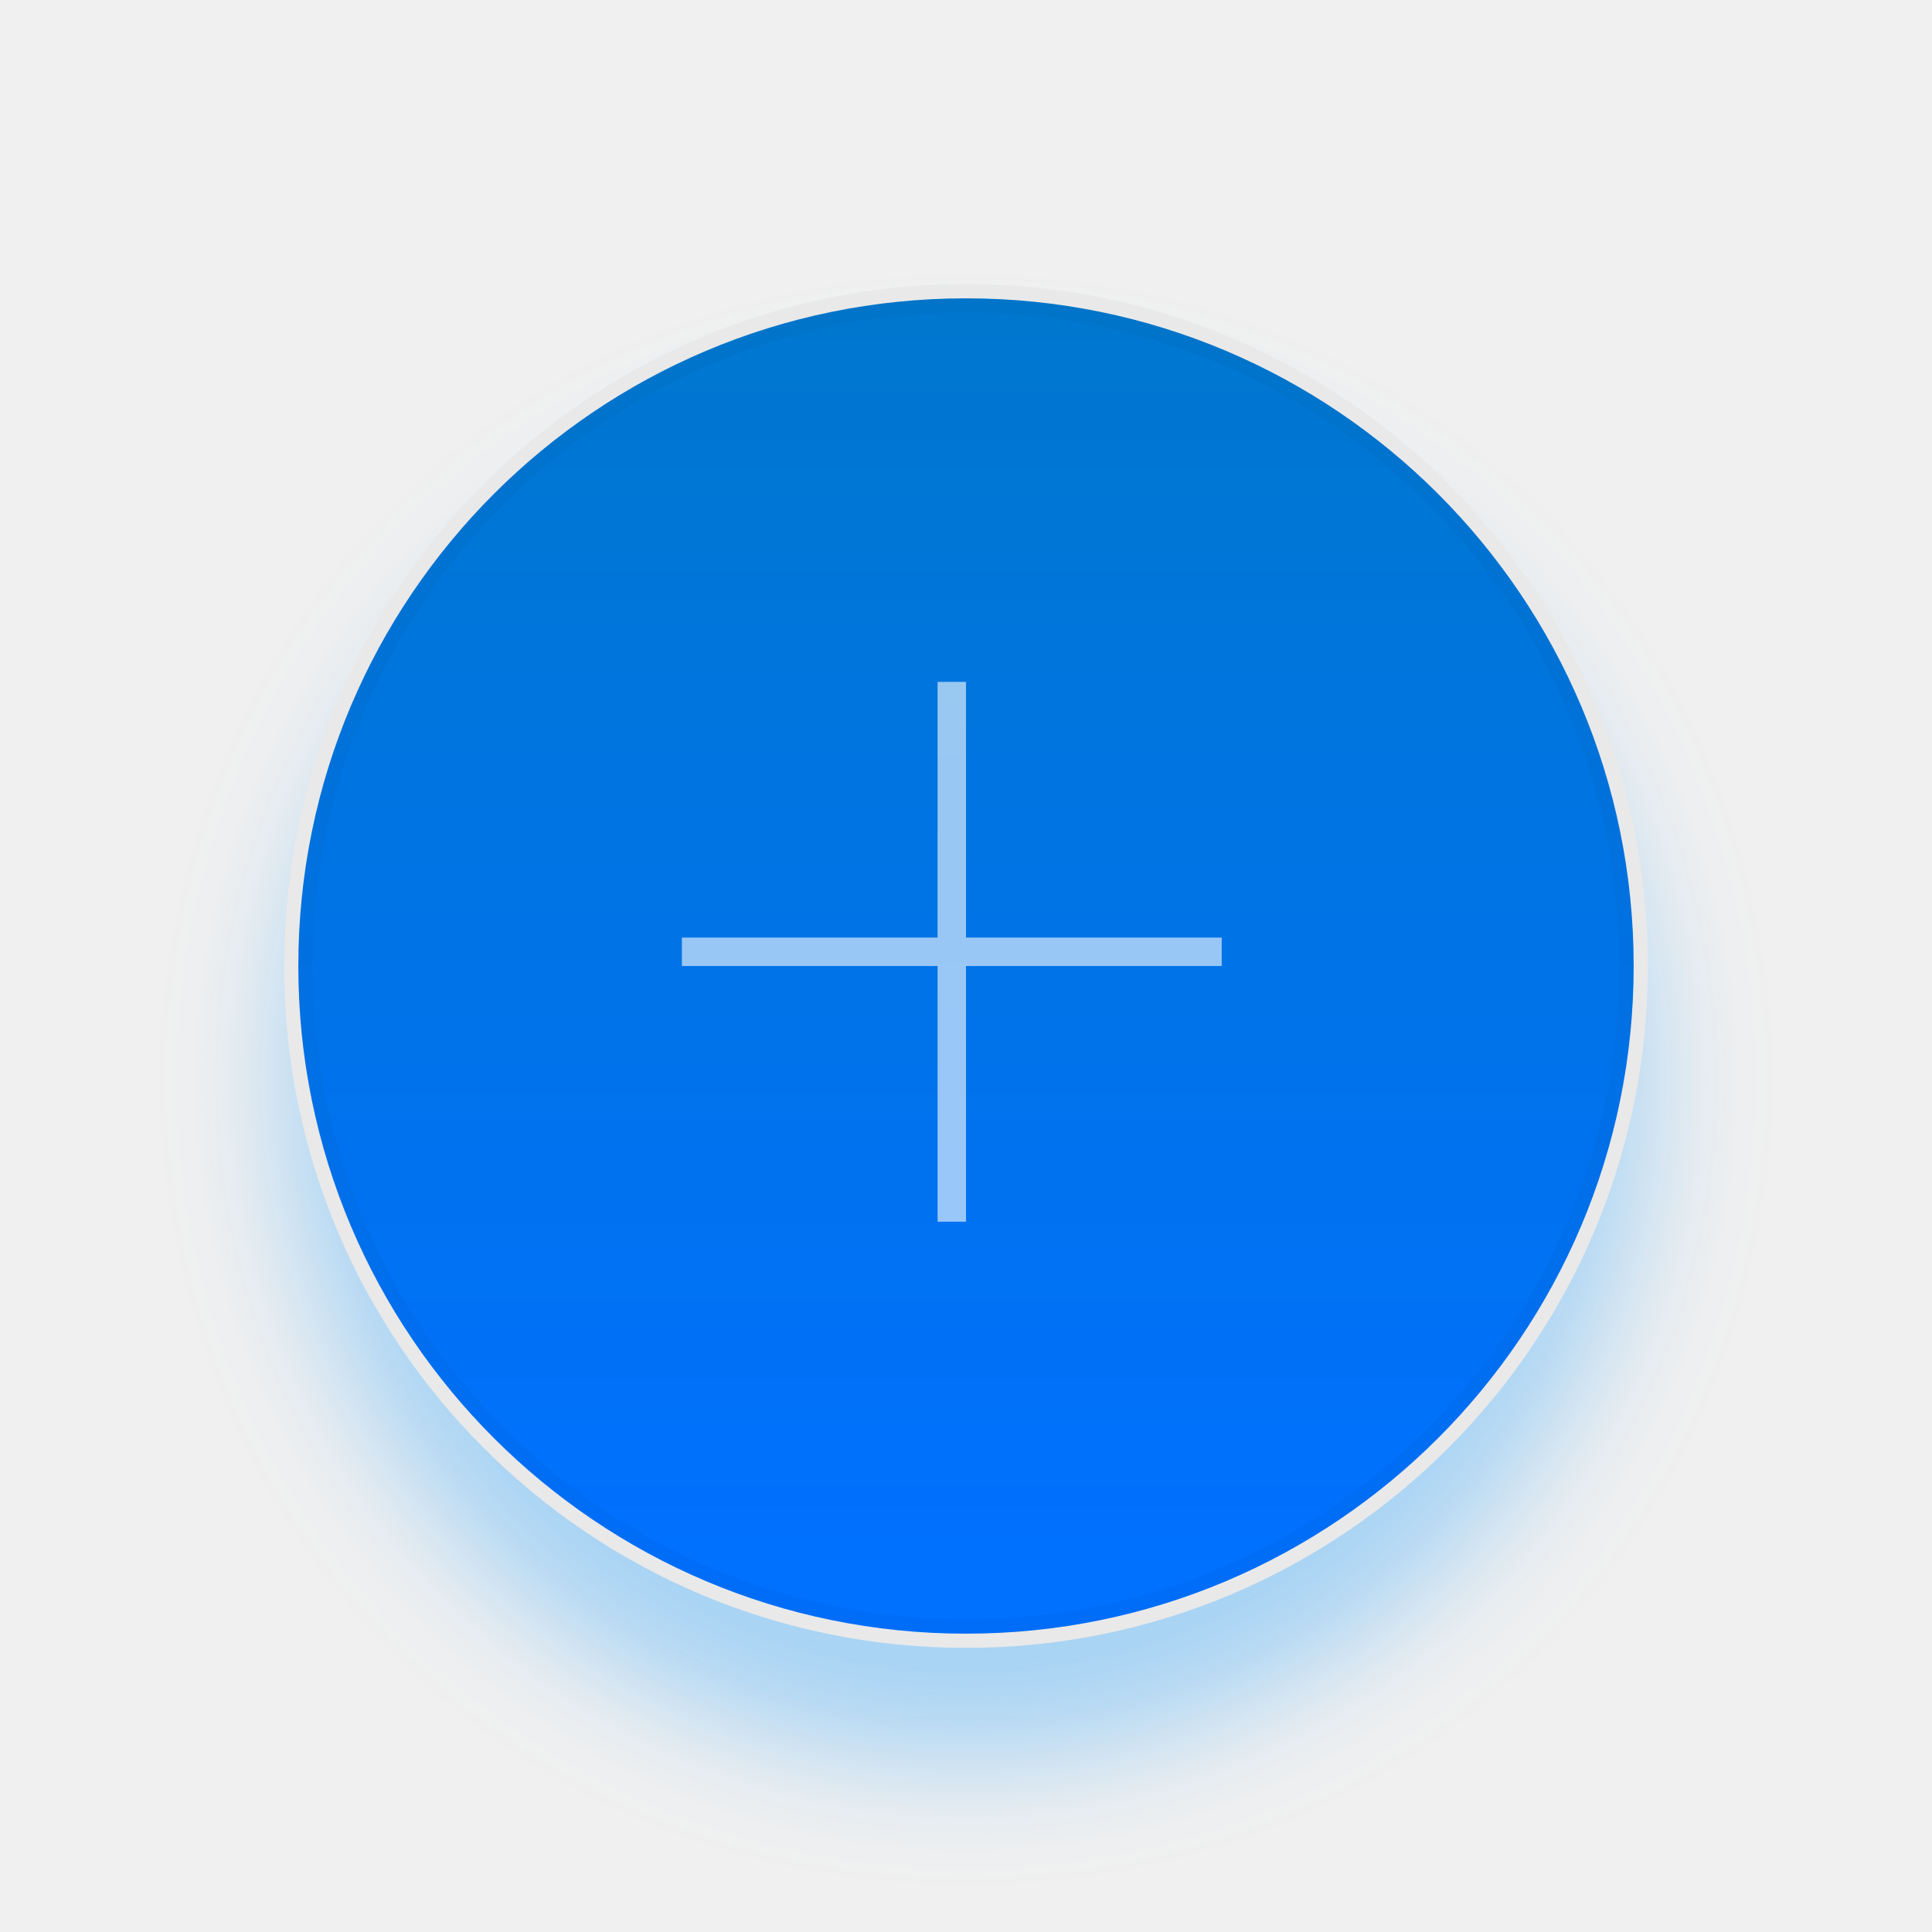
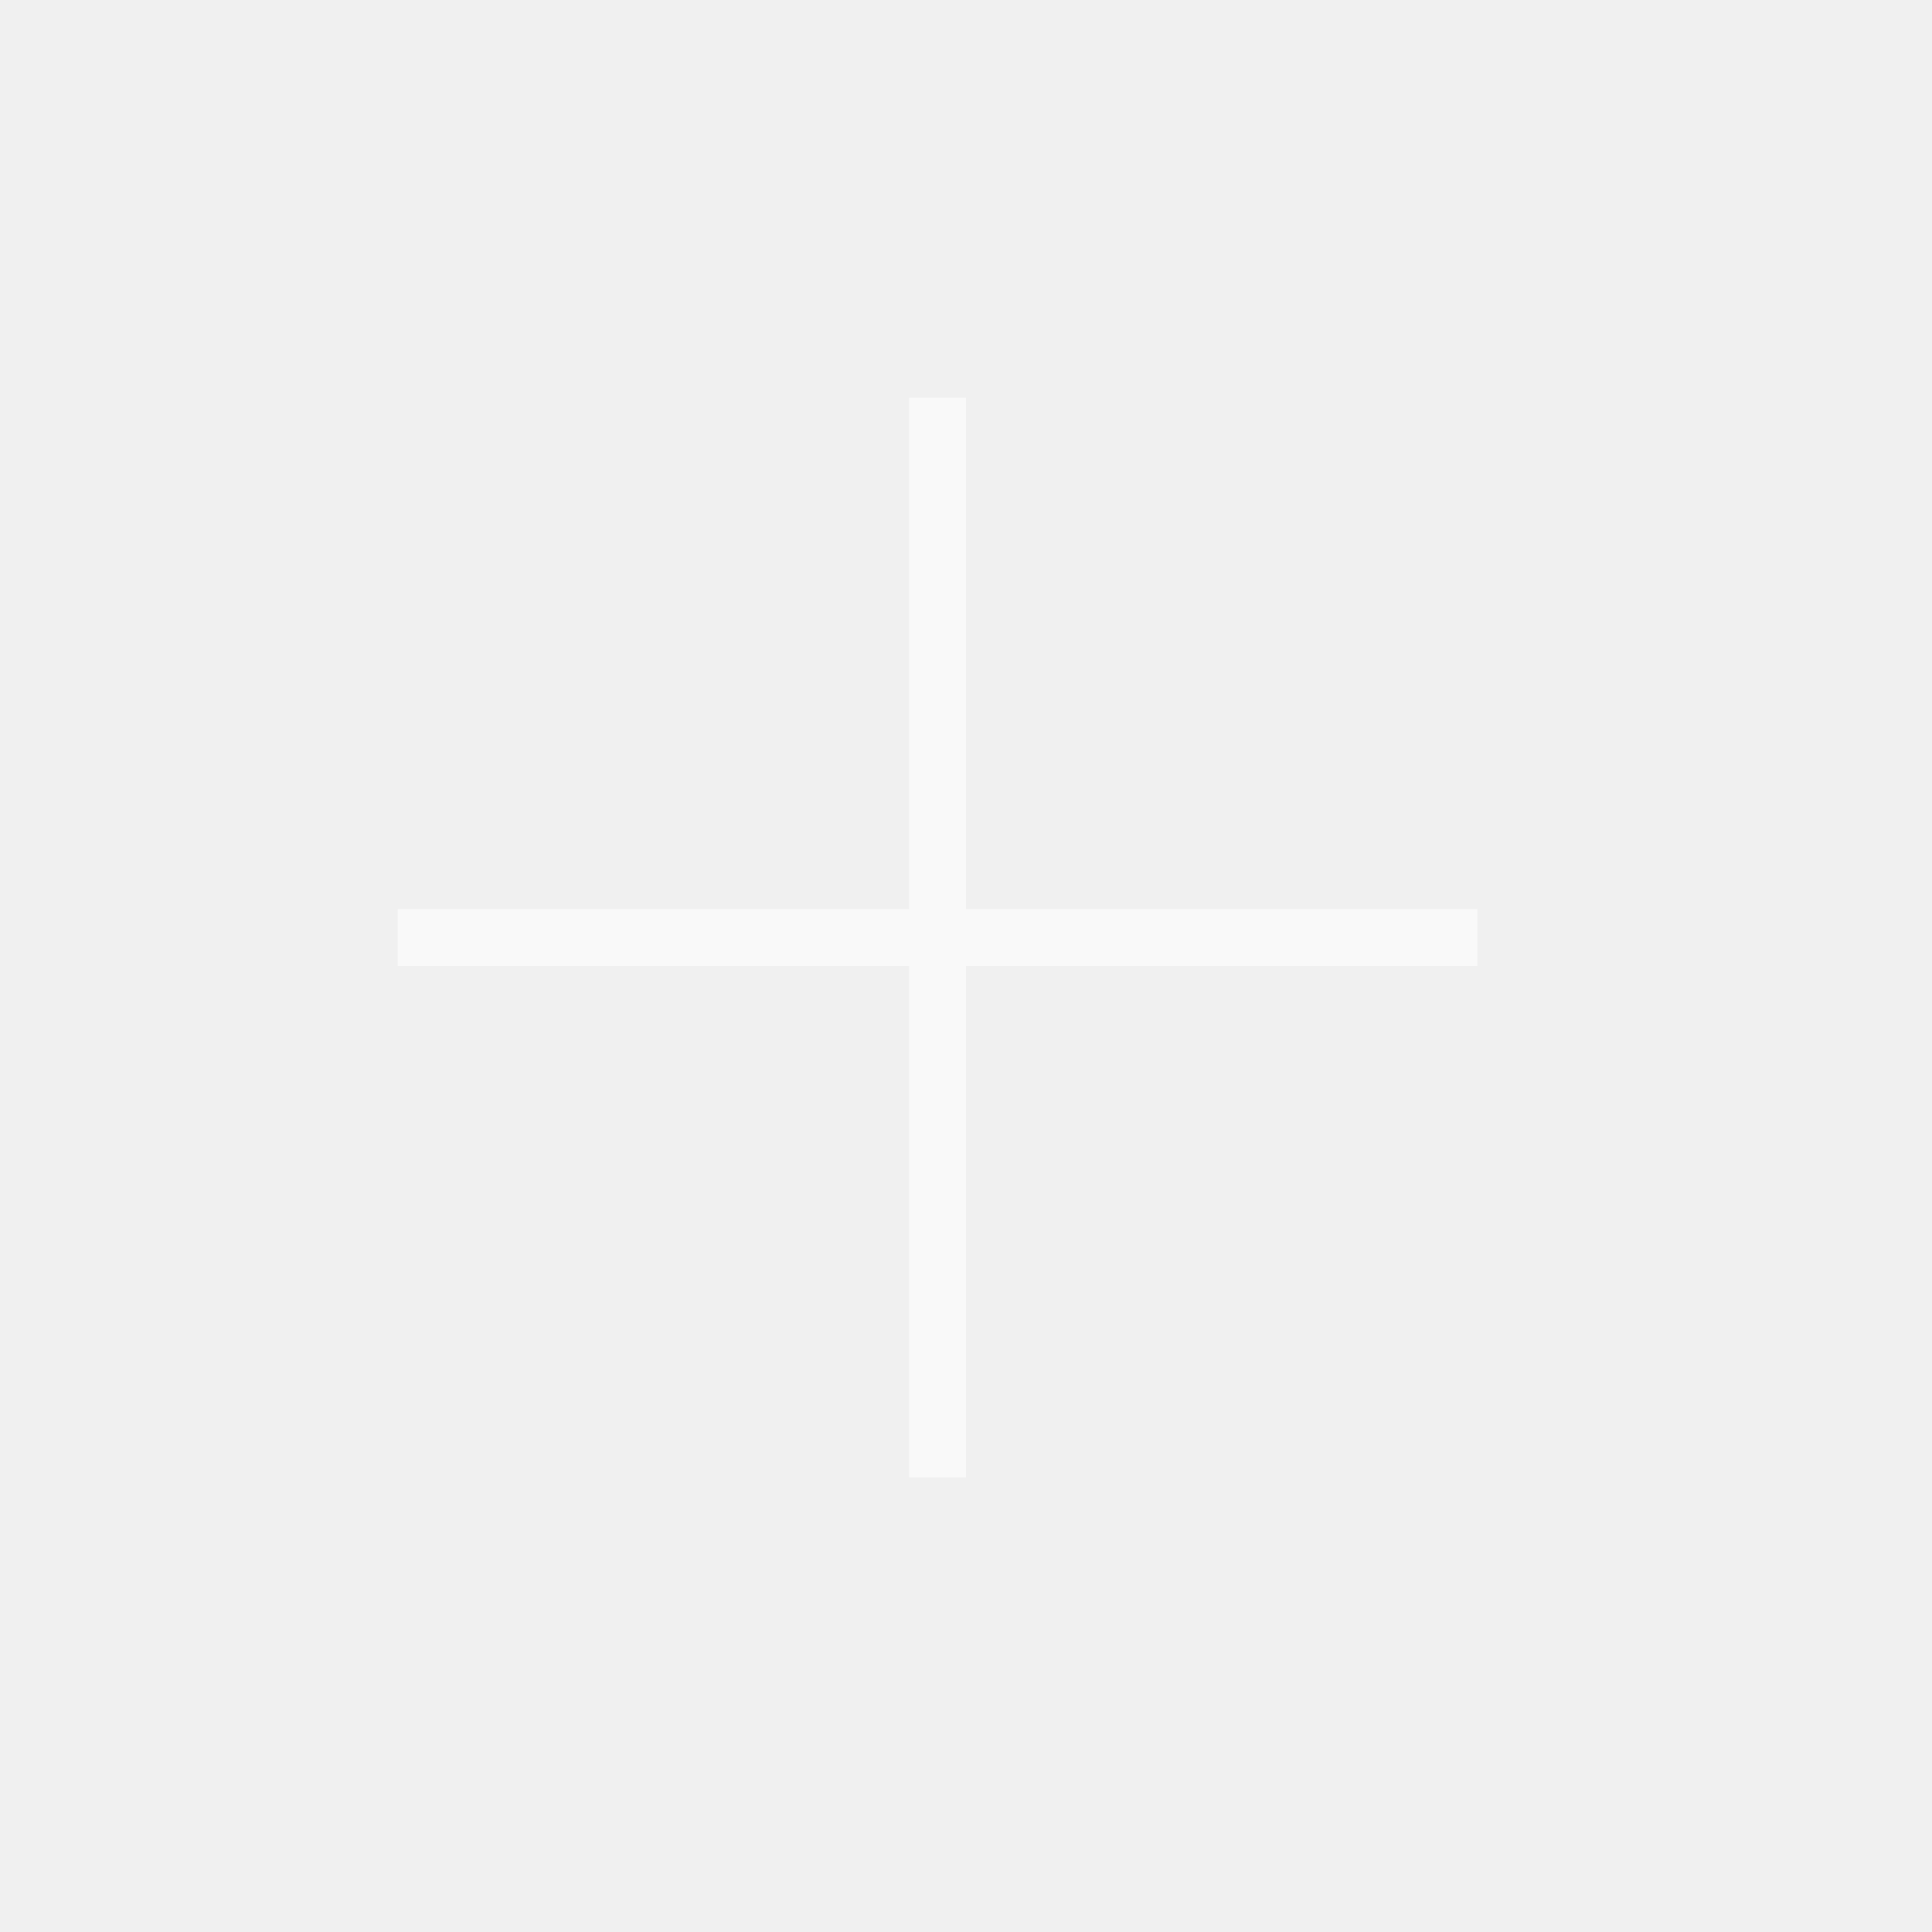
- <svg xmlns="http://www.w3.org/2000/svg" xmlns:xlink="http://www.w3.org/1999/xlink" width="68px" height="68px" viewBox="0 0 68 68" version="1.1">
-   <defs>
-     <linearGradient x1="50%" y1="0%" x2="50%" y2="95.653%" id="linearGradient-1">
-       <stop stop-color="#0077CE" offset="0%" />
-       <stop stop-color="#0070FF" offset="100%" />
-     </linearGradient>
-     <circle id="path-2" cx="24" cy="24" r="24" />
-     <filter x="-16.7%" y="-8.3%" width="133.3%" height="133.3%" filterUnits="objectBoundingBox" id="filter-3">
-       <feOffset dx="0" dy="4" in="SourceAlpha" result="shadowOffsetOuter1" />
-       <feGaussianBlur stdDeviation="2" in="shadowOffsetOuter1" result="shadowBlurOuter1" />
-       <feComposite in="shadowBlurOuter1" in2="SourceAlpha" operator="out" result="shadowBlurOuter1" />
-       <feColorMatrix values="0 0 0 0 0   0 0 0 0 0.569   0 0 0 0 1  0 0 0 0.3 0" type="matrix" in="shadowBlurOuter1" />
-     </filter>
-   </defs>
-   <g id="页面-1" stroke="none" stroke-width="1" fill="none" fill-rule="evenodd">
-     <g id="按钮状态" transform="translate(-177, -418)">
-       <g id="circlebutton_add-2" transform="translate(177, 418)">
-         <g id="circlebutton_add" transform="translate(10, 10)">
-           <g>
-             <g id="椭圆形">
-               <use fill="black" fill-opacity="1" filter="url(#filter-3)" xlink:href="#path-2" />
-               <circle stroke-opacity="0.03" stroke="#000000" stroke-width="1" stroke-linejoin="square" fill="url(#linearGradient-1)" fill-rule="evenodd" cx="24" cy="24" r="23.5" />
-             </g>
-             <path d="M23,23 L23,14 L24,14 L24,23 L33,23 L33,24 L24,24 L24,33 L23,33 L23,24 L14,24 L14,23 L23,23 Z" id="合并形状" fill="#FFFFFF" opacity="0.6" />
+ <svg xmlns="http://www.w3.org/2000/svg" width="34px" height="34px" viewBox="0 0 34 34" version="1.1">
+   <g id="浅色" stroke="none" stroke-width="1" fill="none" fill-rule="evenodd" opacity="0.6">
+     <g id="按钮状态备份" transform="translate(-194, -435)" fill="#FFFFFF">
+       <g id="circlebutton_add-2" transform="translate(194, 435)">
+         <g id="circlebutton_add" transform="translate(7, 7)">
+           <g id="合并形状">
+             <path d="M10,2.84217094e-14 L10,9 L19,9 L19,10 L10,10 L10,19 L9,19 L9,10 L0,10 L0,9 L9,9 L9,2.84217094e-14 L10,2.84217094e-14 Z" />
          </g>
        </g>
      </g>
    </g>
  </g>
</svg>
